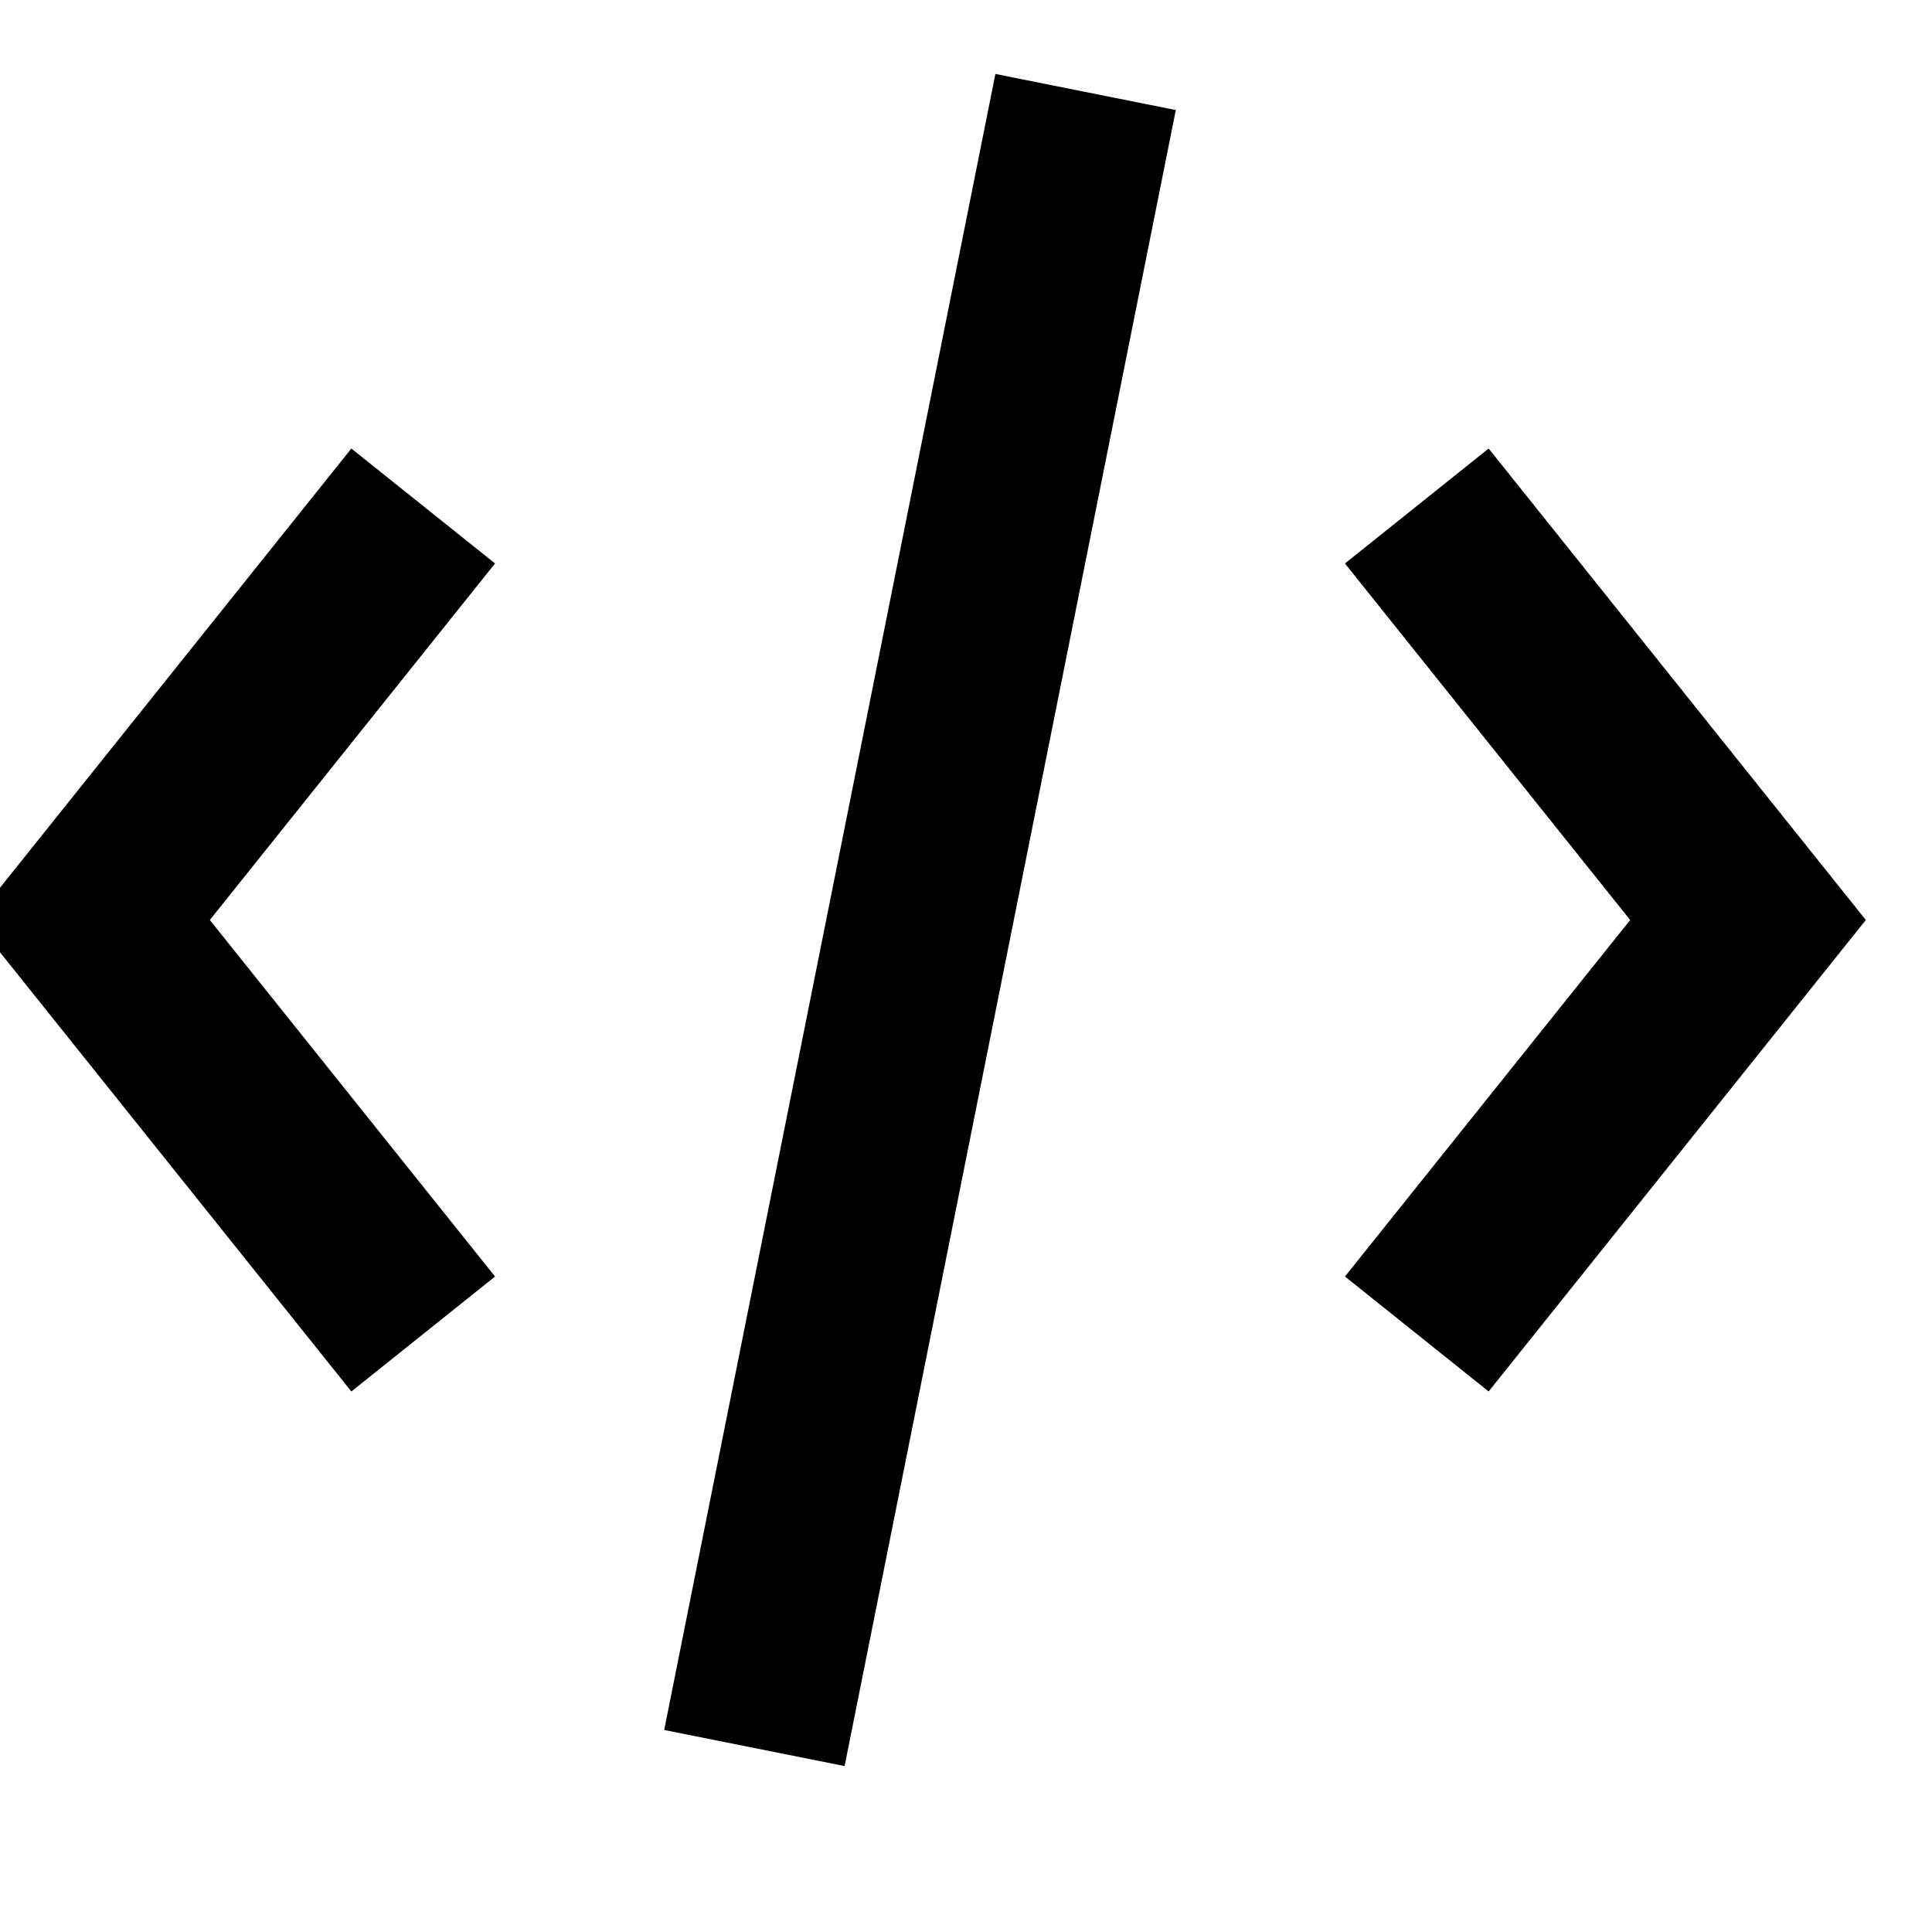
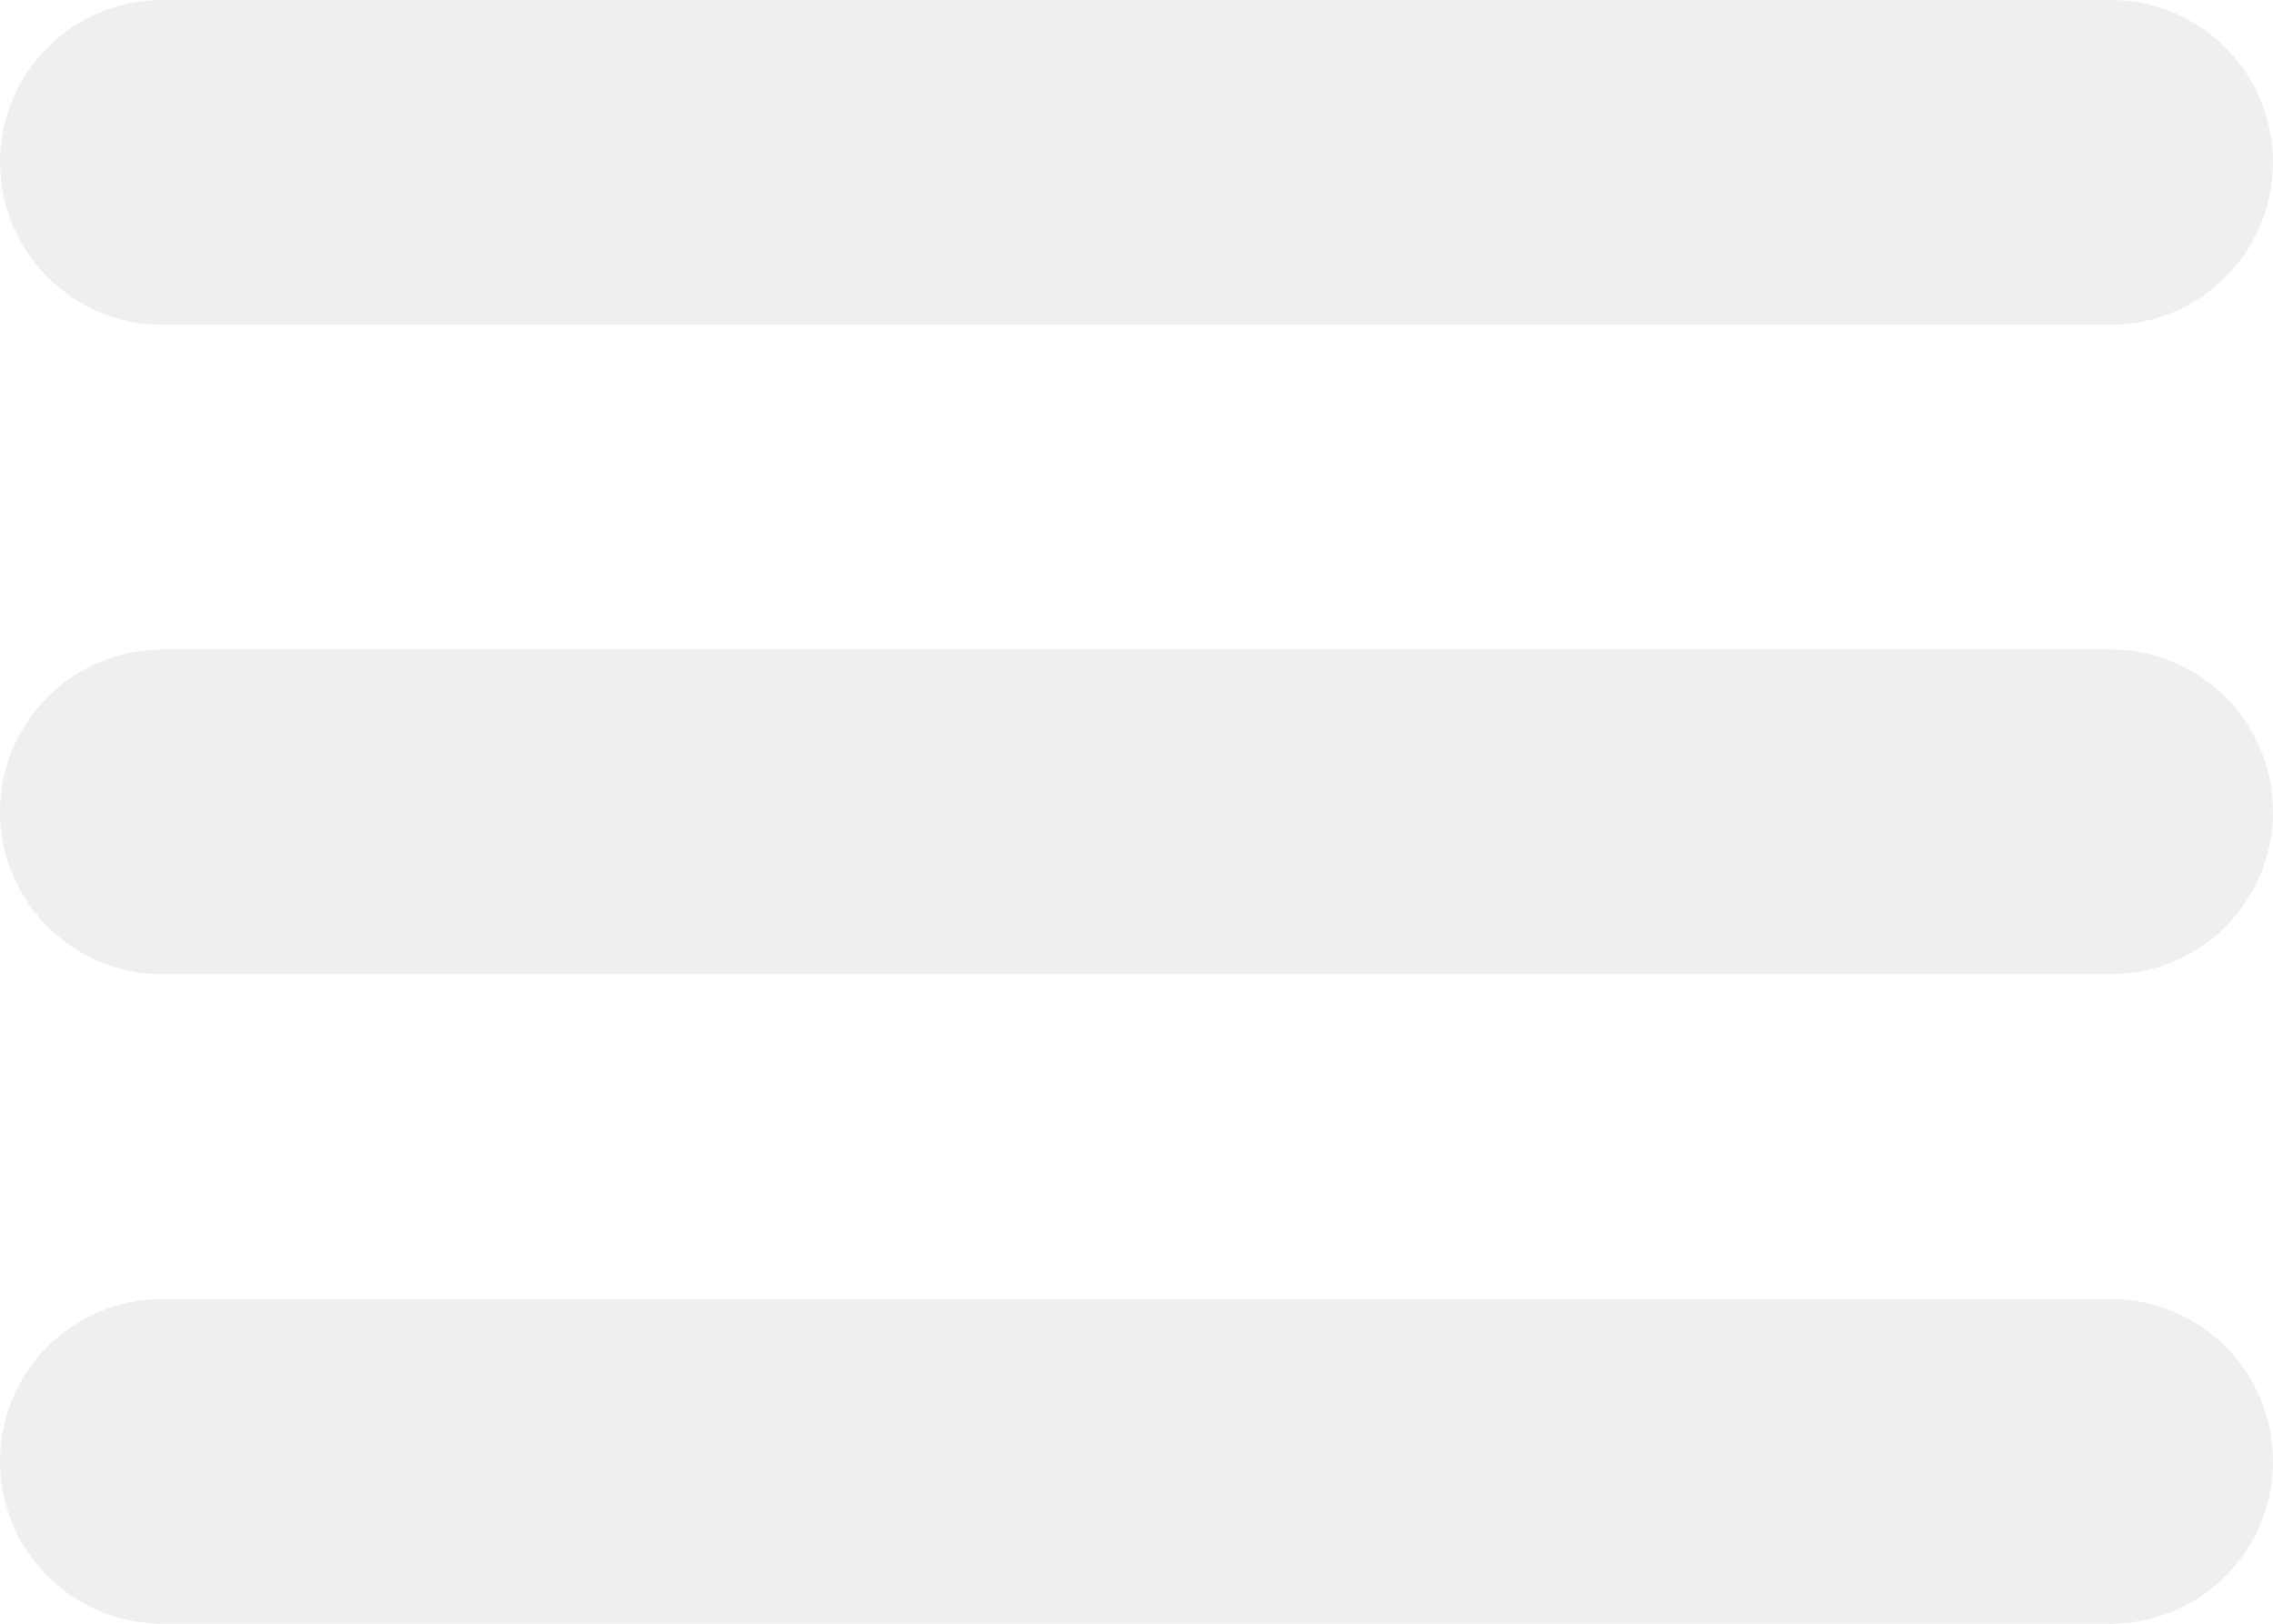
- <svg xmlns="http://www.w3.org/2000/svg" version="1.1" width="21px" height="21px">
-   <g transform="matrix(1 0 0 1 -9 -151 )">
-     <path d="M 7.2 18  L 10.8 0  M 14.4 4.5  L 18 9  L 14.4 13.5  M 3.6 13.5  L 0 9  L 3.6 4.5  " stroke-width="2" stroke="#000000" fill="none" transform="matrix(1 0 0 1 10 152 )" />
+ <svg xmlns="http://www.w3.org/2000/svg" version="1.1" width="28px" height="20px">
+   <g transform="matrix(1 0 0 1 -14 -15 )">
+     <path d="M 0 2  C 0 3.104  0.896 4  2 4  L 26 4  C 27.104 4  28 3.104  28 2  C 28 0.896  27.104 0  26 0  L 2 0  C 0.896 0  0 0.896  0 2  Z M 28 10  C 28 8.896  27.104 8  26 8  L 2 8  C 0.896 8  0 8.896  0 10  C 0 11.104  0.896 12  2 12  L 26 12  C 27.104 12  28 11.104  28 10  Z M 28 18  C 28 16.896  27.104 16  26 16  L 2 16  C 0.896 16  0 16.896  0 18  C 0 19.104  0.896 20  2 20  L 26 20  C 27.104 20  28 19.104  28 18  Z " fill-rule="nonzero" fill="#efefef" stroke="none" transform="matrix(1 0 0 1 14 15 )" />
  </g>
</svg>
